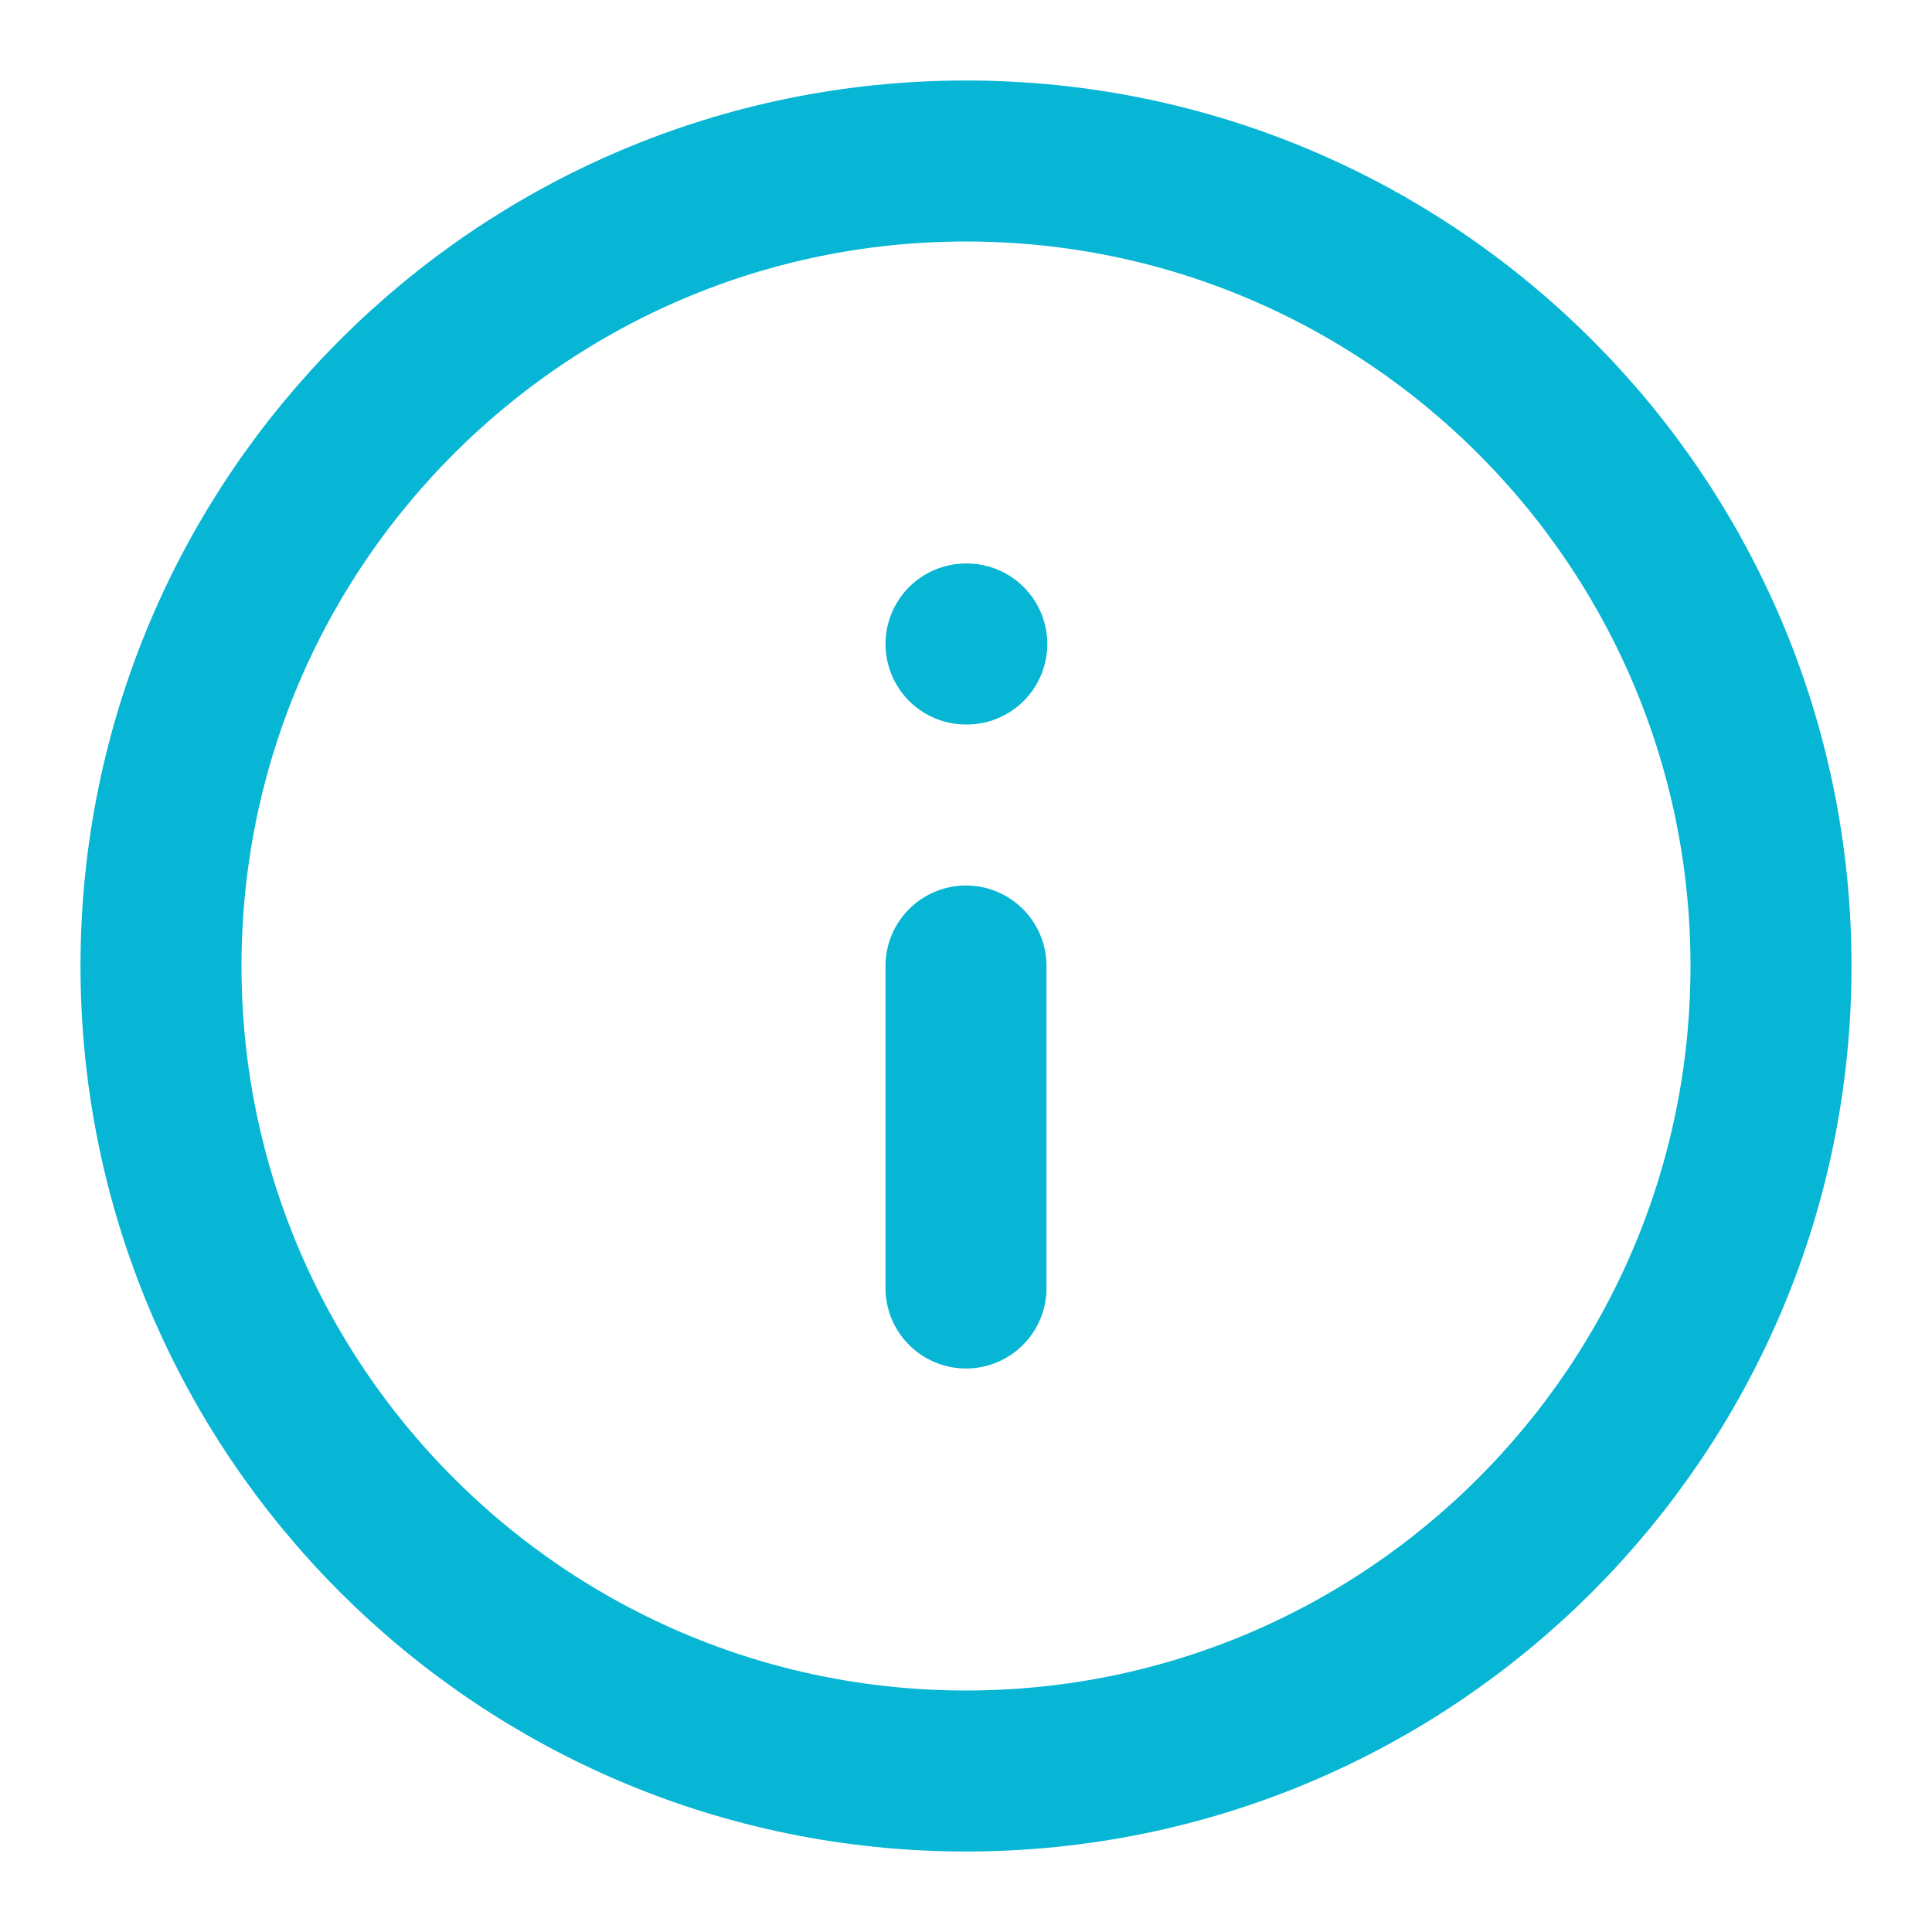
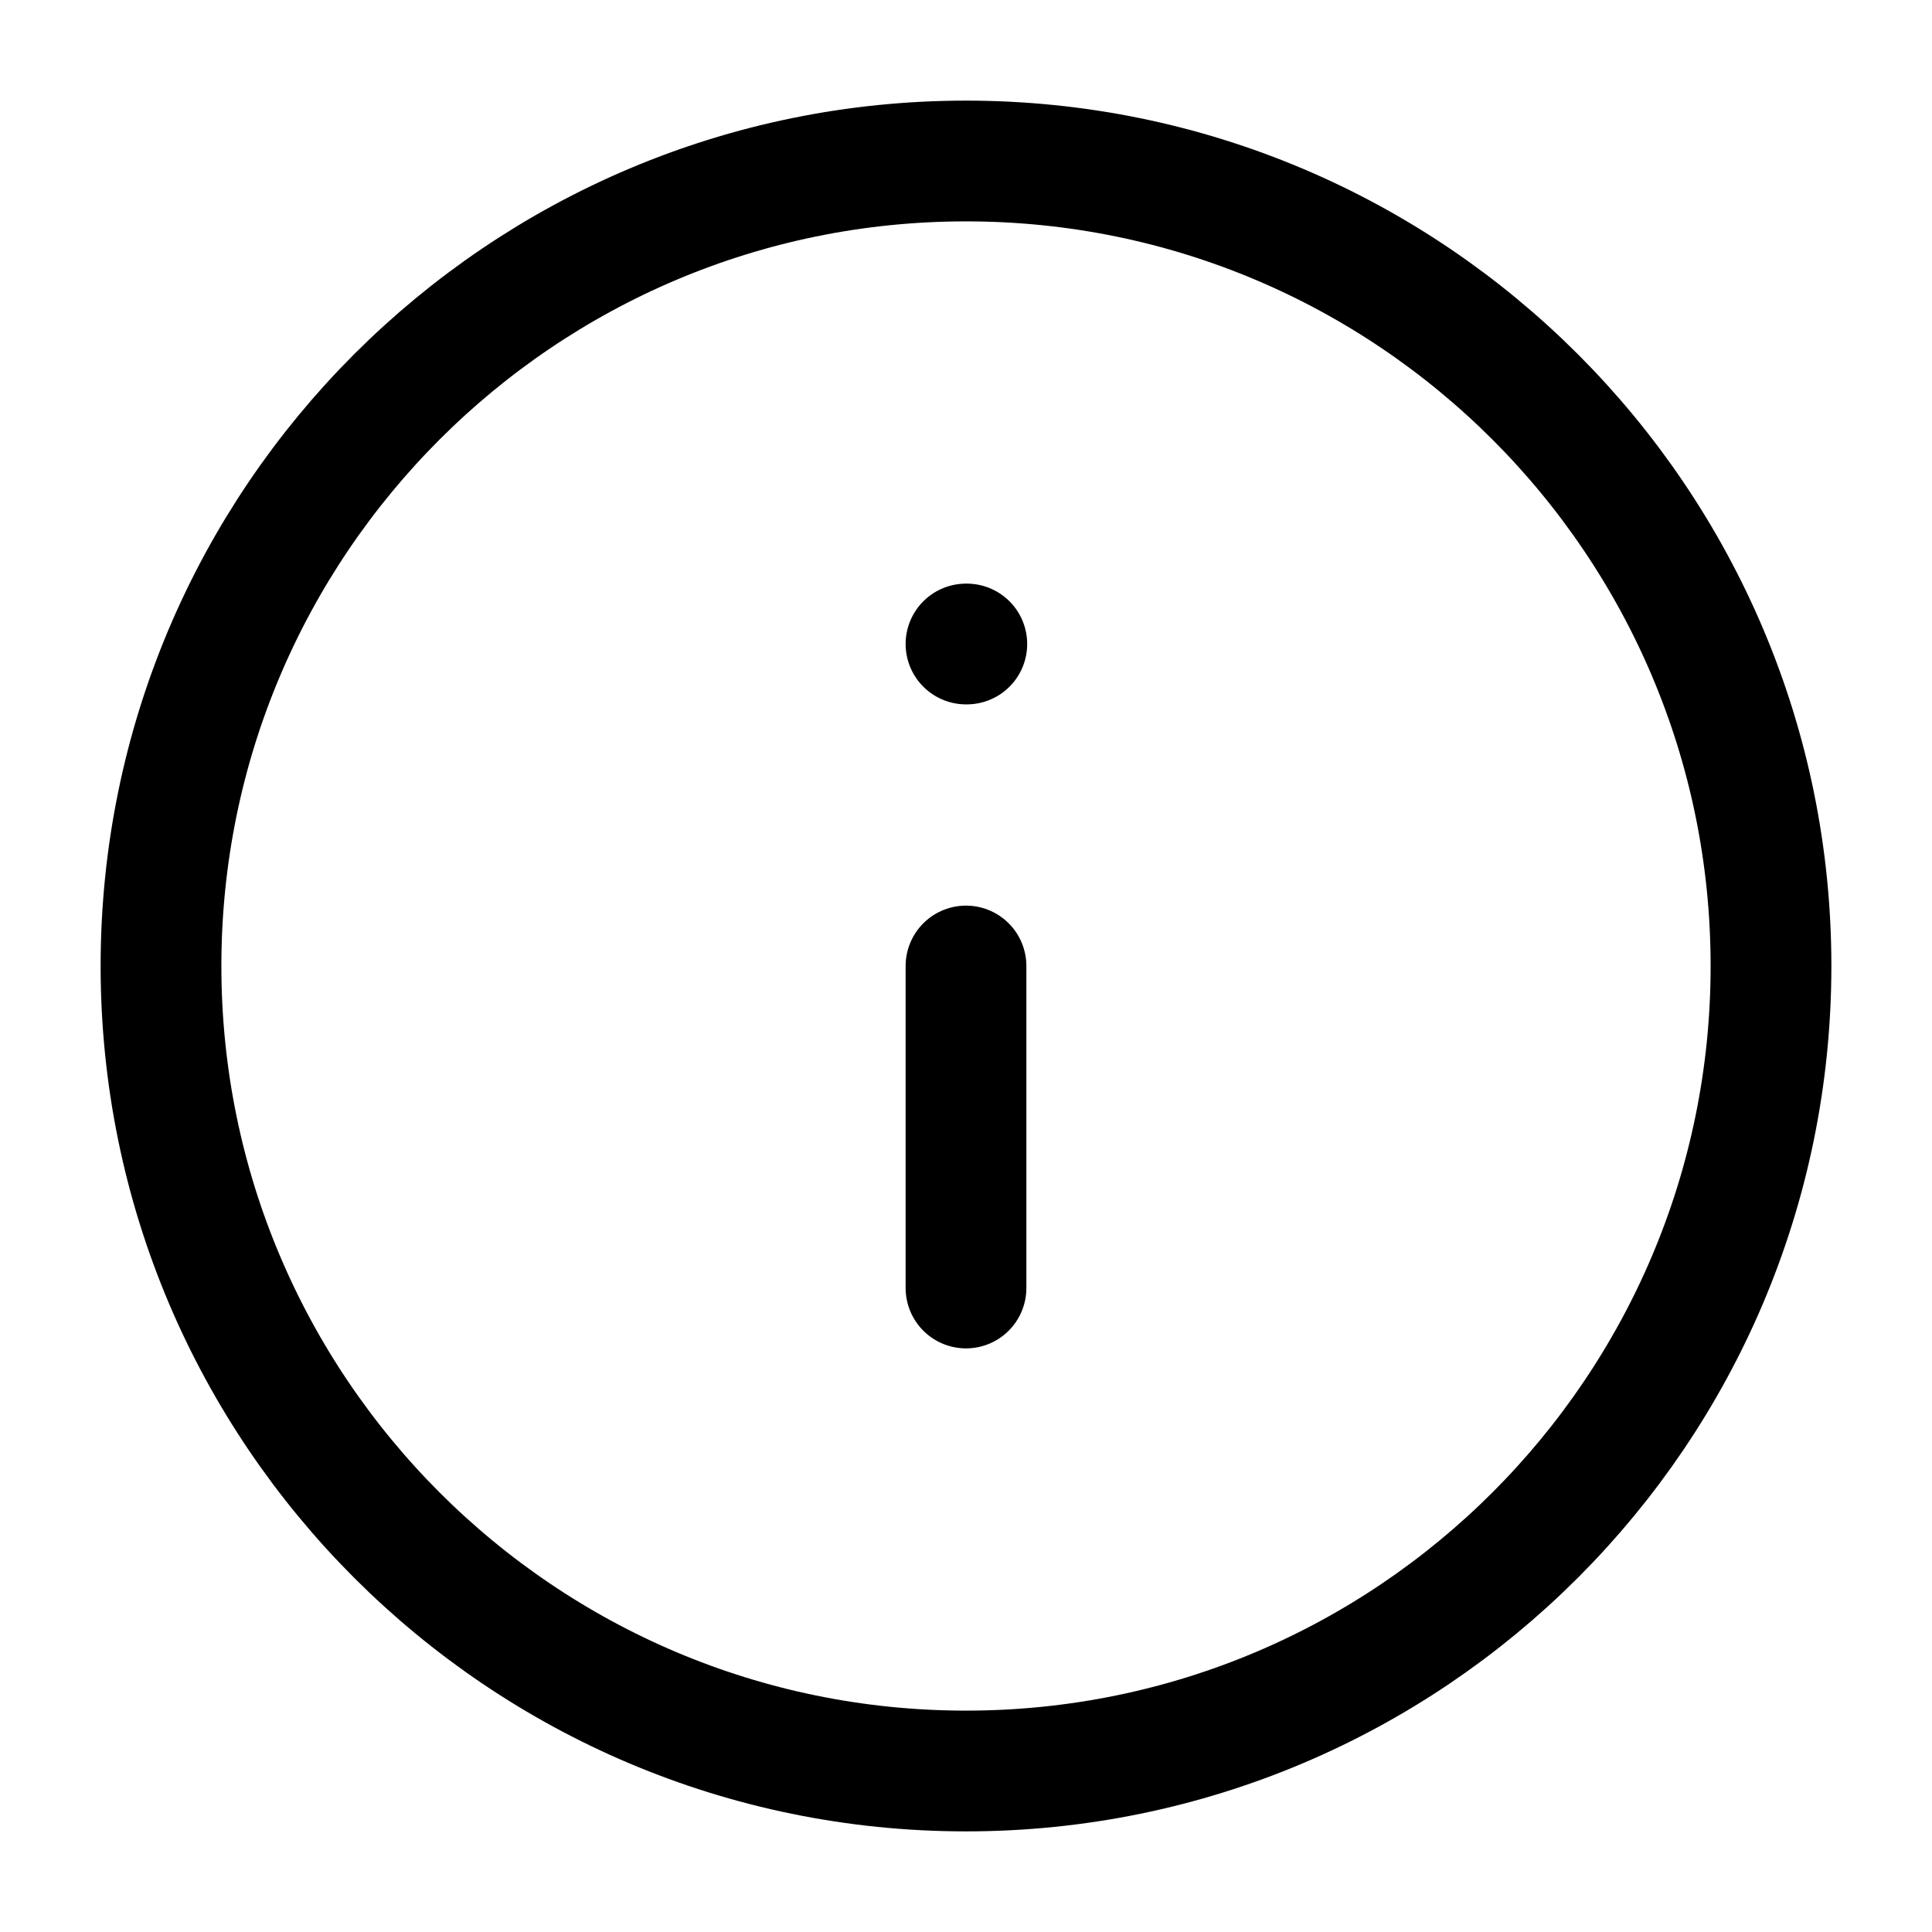
- <svg xmlns="http://www.w3.org/2000/svg" viewBox="0 0 24 24" width="24" height="24" fill="none" stroke="#06B6D4" stroke-width="2" stroke-linecap="round" stroke-linejoin="round">
+ <svg xmlns="http://www.w3.org/2000/svg" viewBox="0 0 24 24" width="24" height="24" fill="none" stroke="currentColor" stroke-width="1.5" stroke-linecap="round" stroke-linejoin="round">
  <path d="M12 2C6.48 2 2 6.48 2 12s4.48 10 10 10 10-4.48 10-10S17.52 2 12 2m0 14v-4m0-4h.01" />
</svg>
